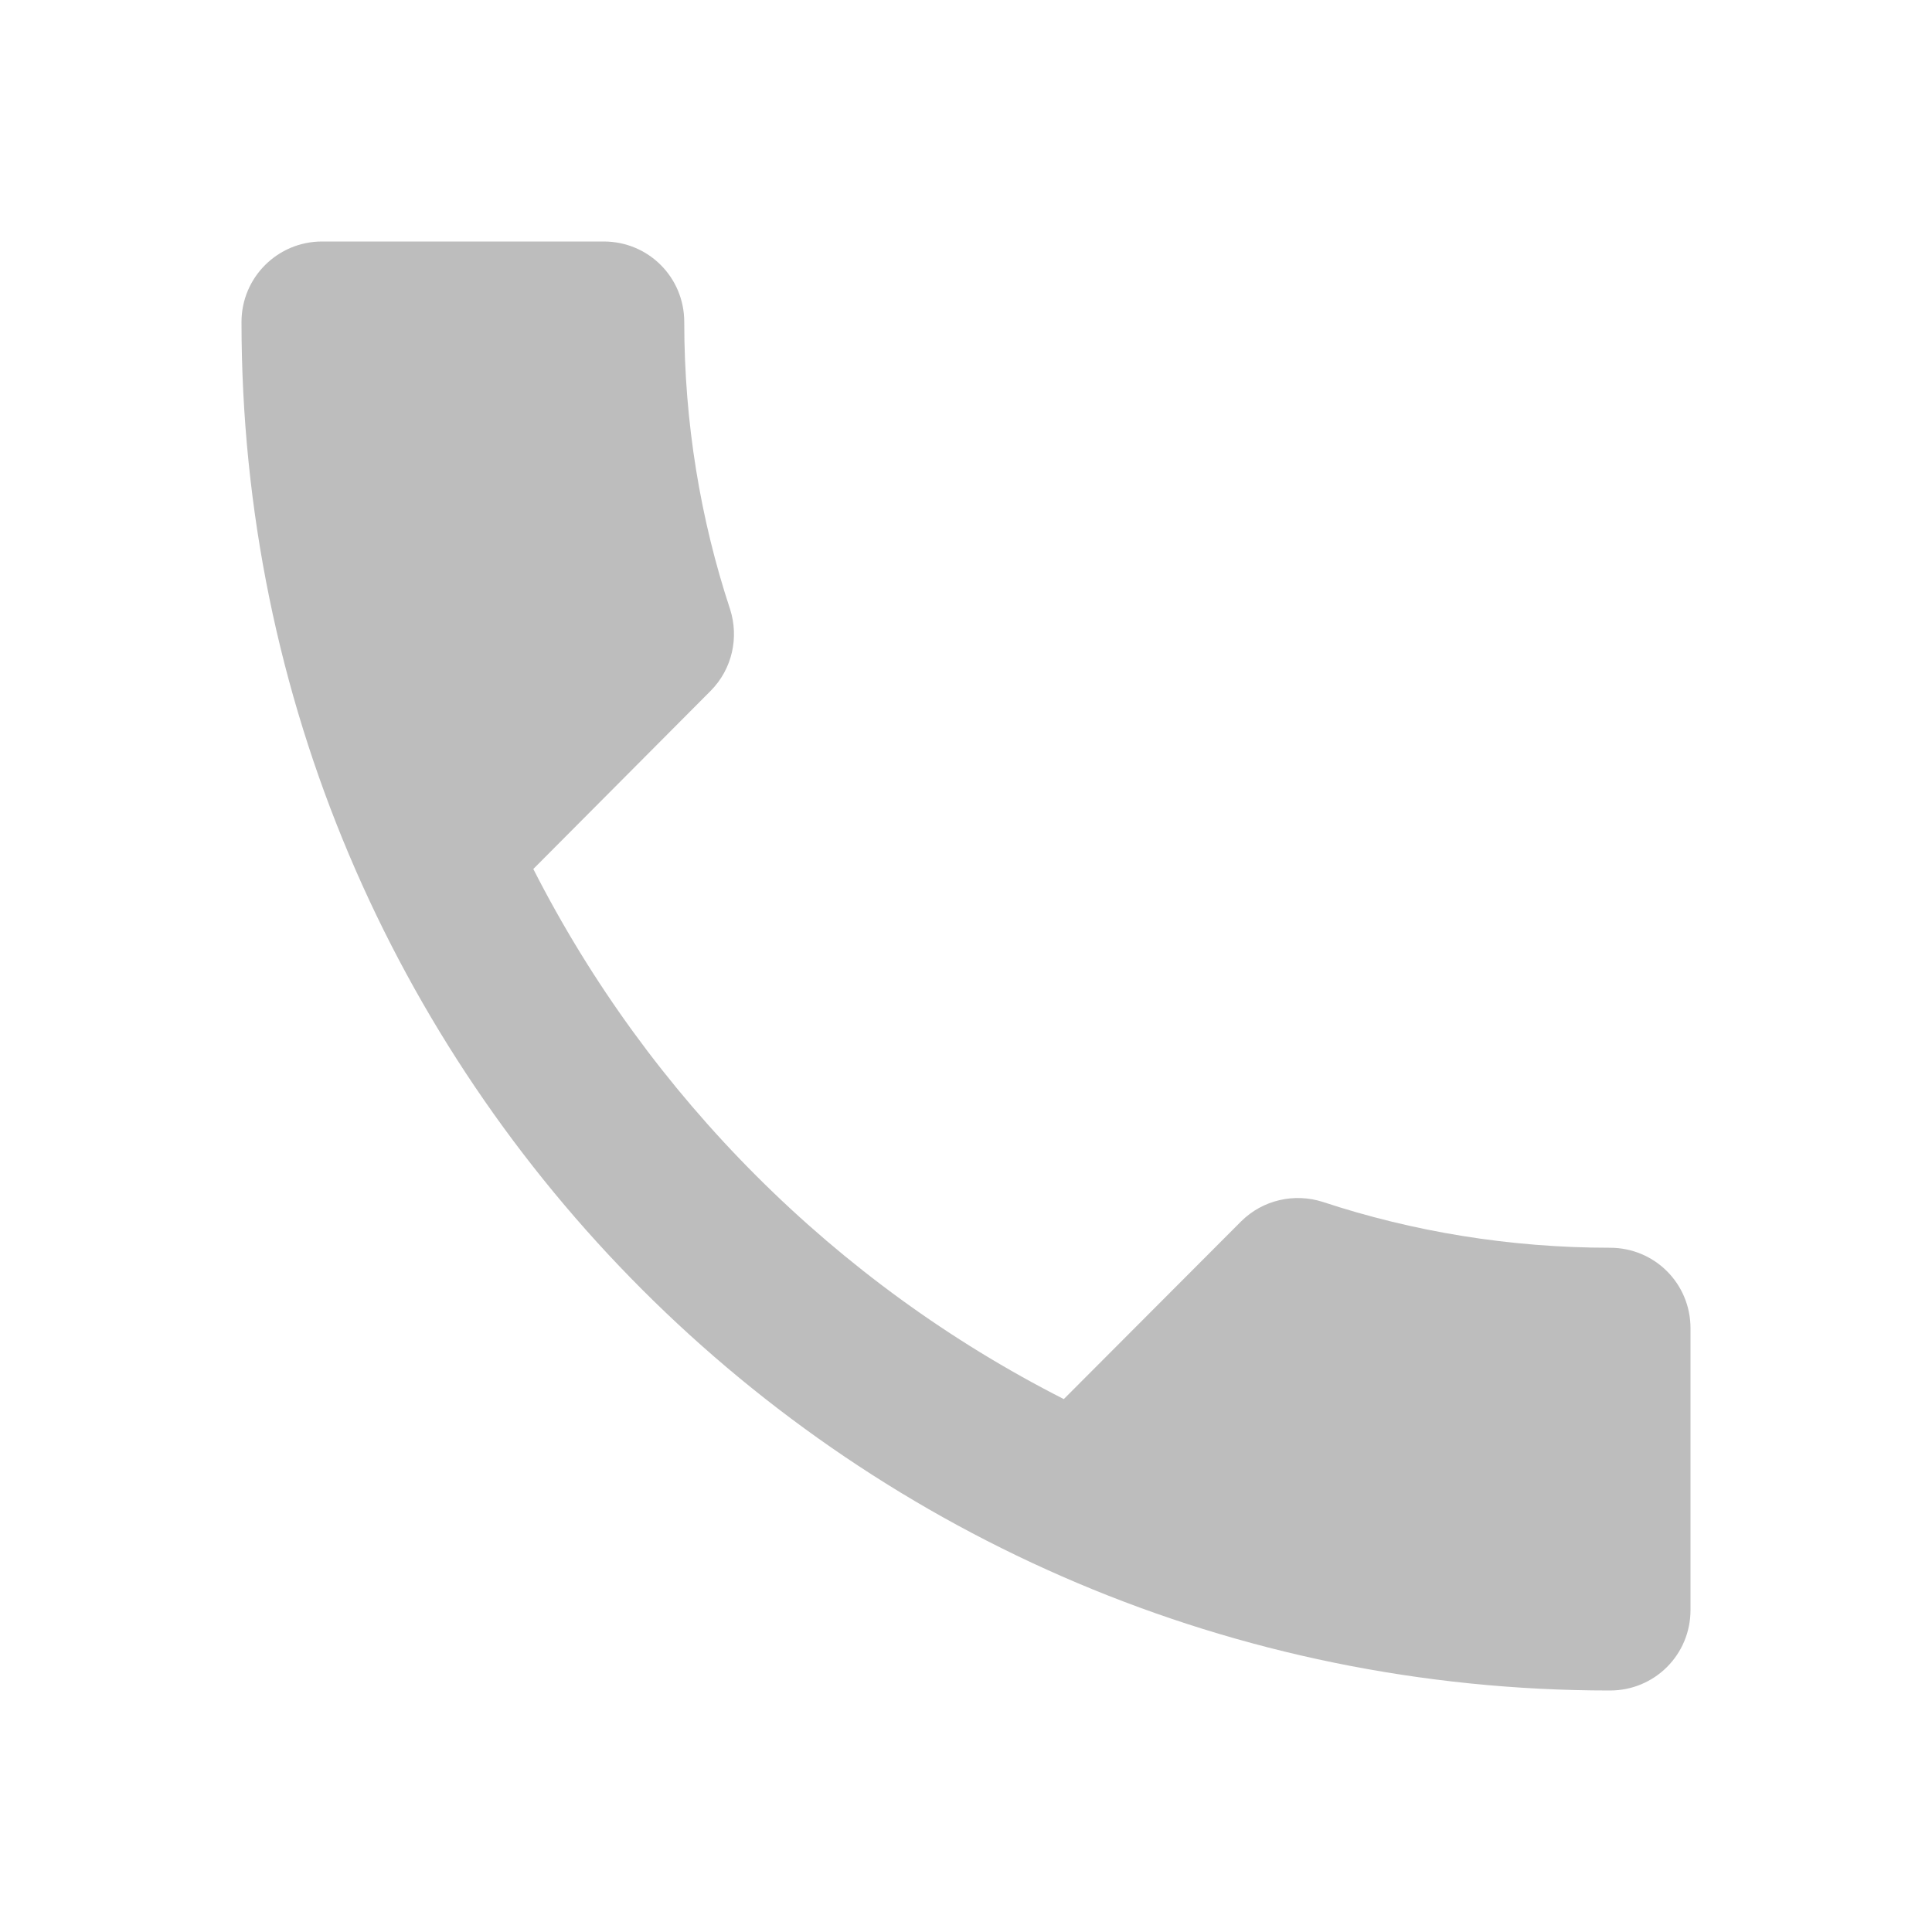
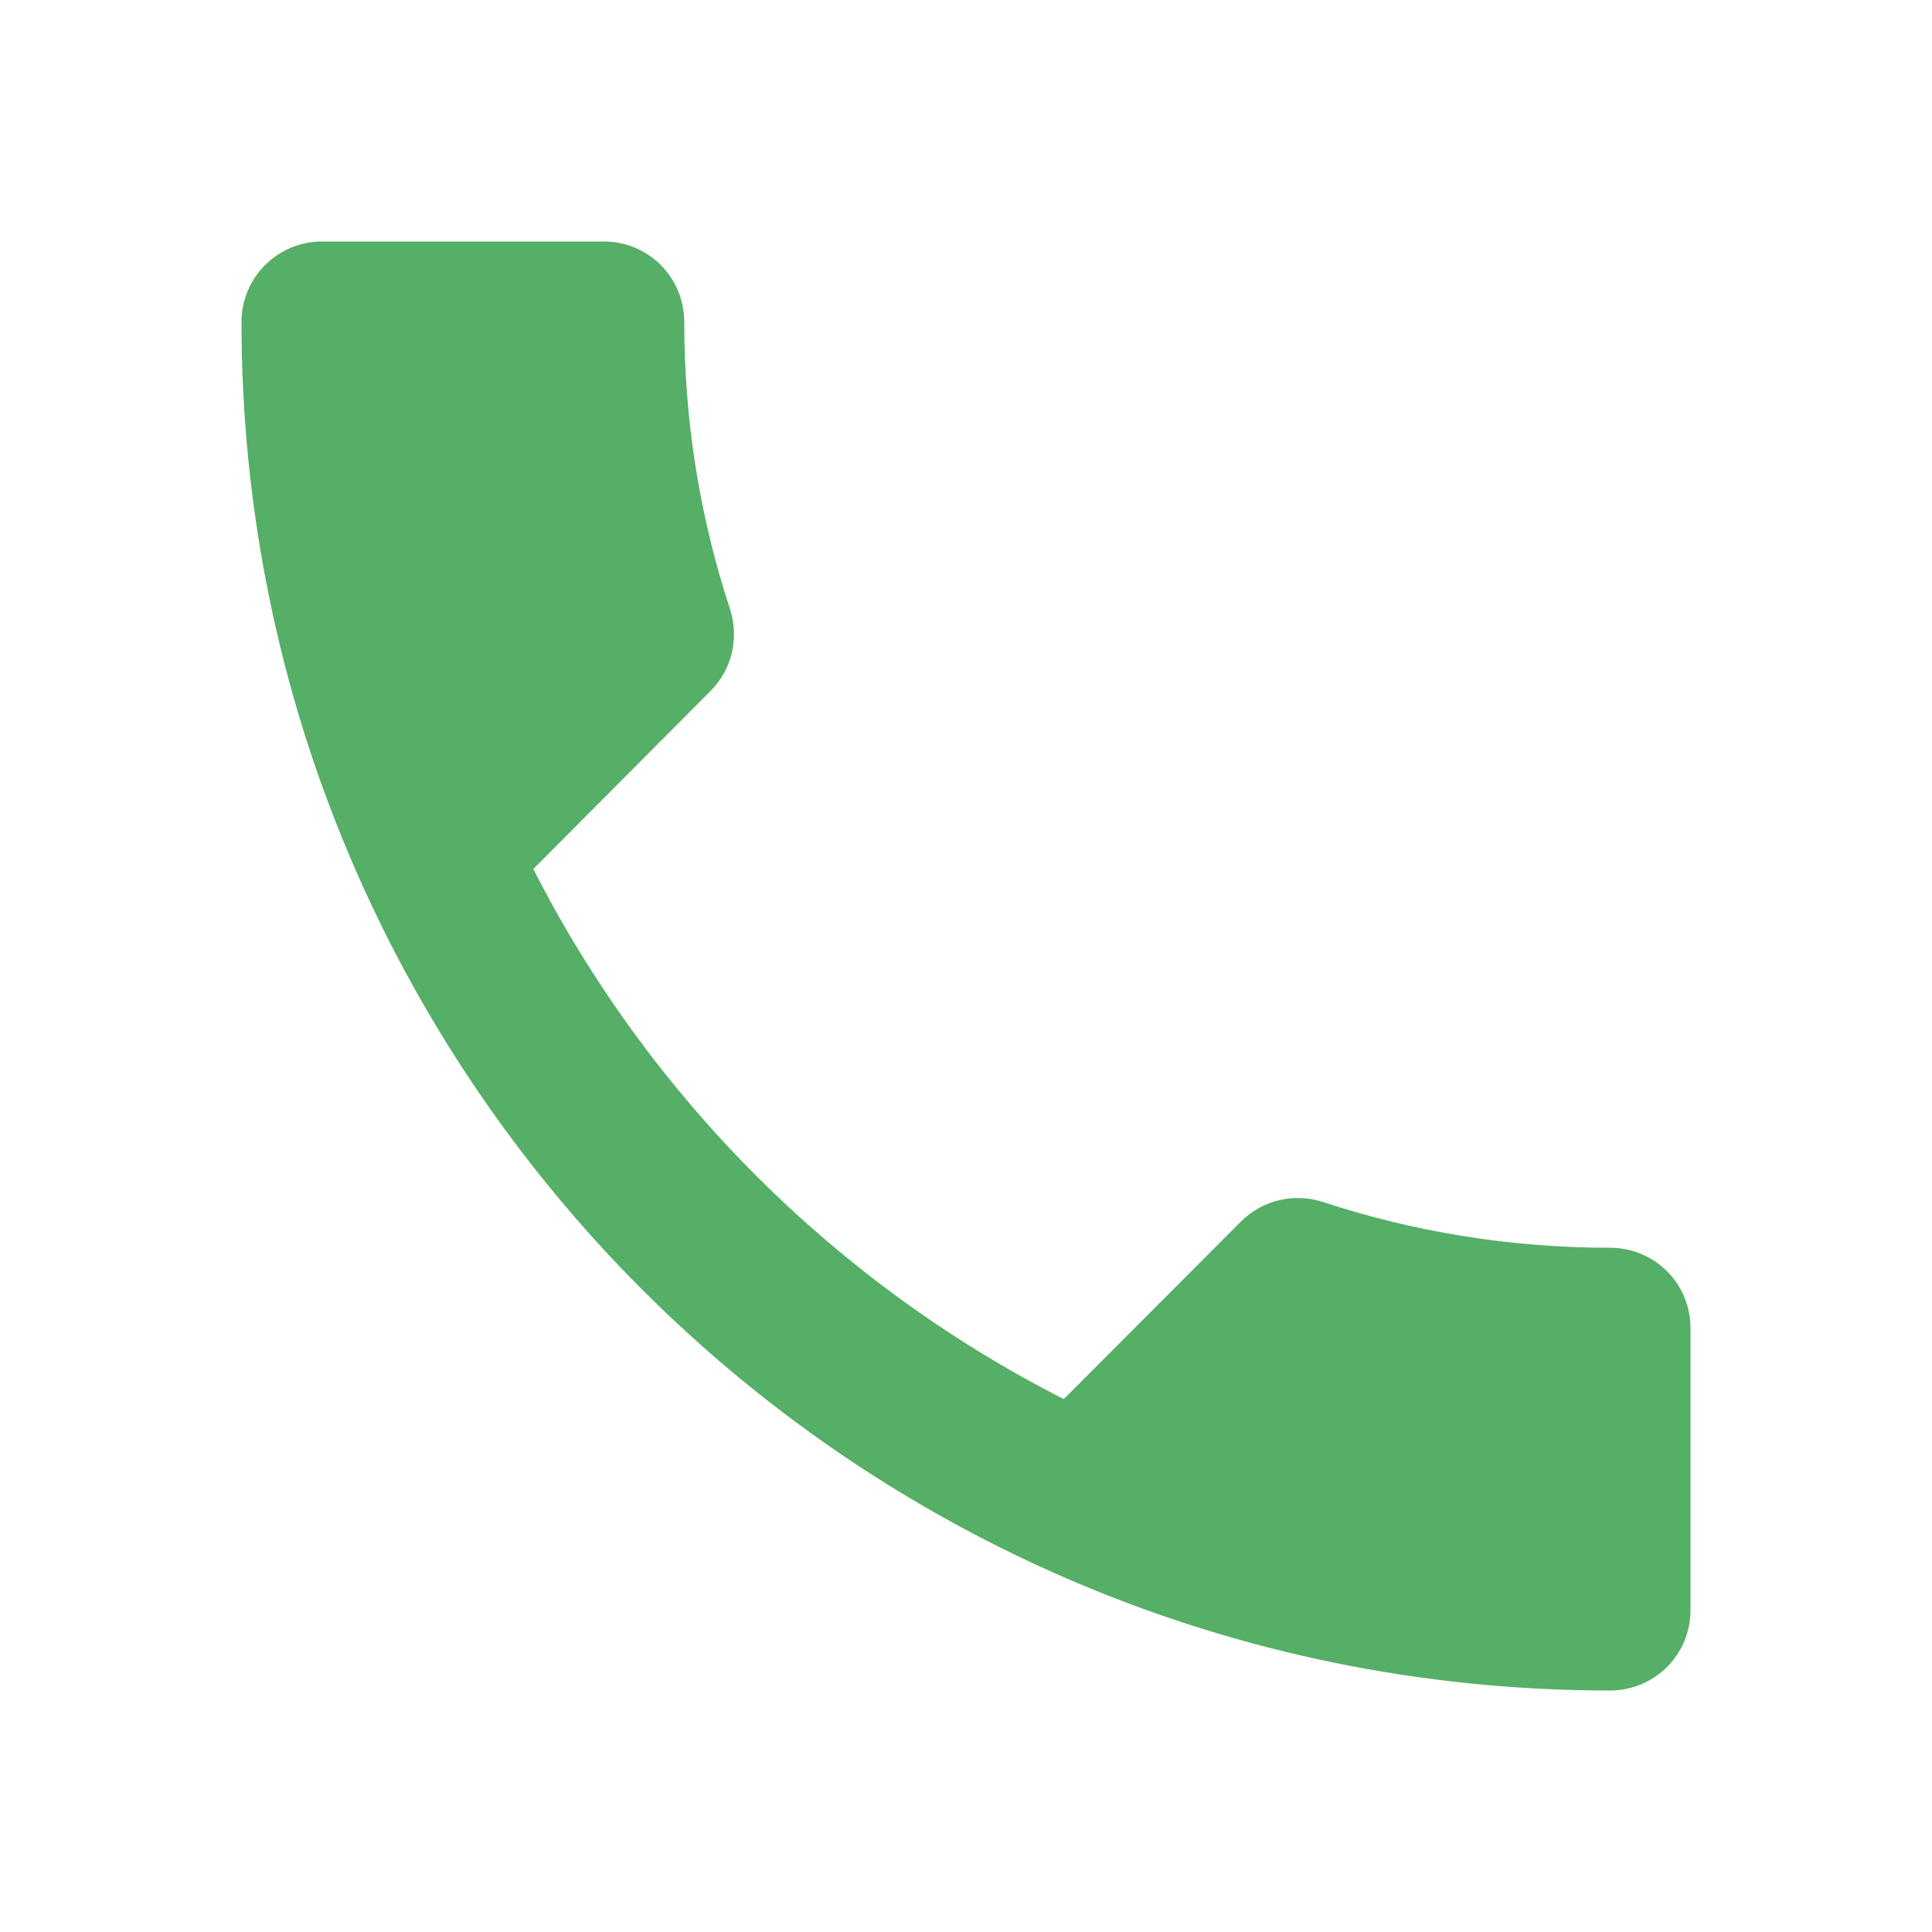
- <svg xmlns="http://www.w3.org/2000/svg" fill="#bdbdbd" viewBox="0 0 48 48">
+ <svg xmlns="http://www.w3.org/2000/svg" fill="#55af66" viewBox="0 0 48 48">
  <path d="M13.25 21.59c2.88 5.66 7.51 10.29 13.18 13.17l4.4-4.41c.55-.55 1.34-.71 2.03-.49C35.1 30.6 37.51 31 40 31c1.11 0 2 .89 2 2v7c0 1.11-.89 2-2 2C21.22 42 6 26.78 6 8c0-1.11.9-2 2-2h7c1.11 0 2 .89 2 2 0 2.49.4 4.9 1.14 7.14.22.69.06 1.48-.49 2.03l-4.4 4.42z" />
</svg>
